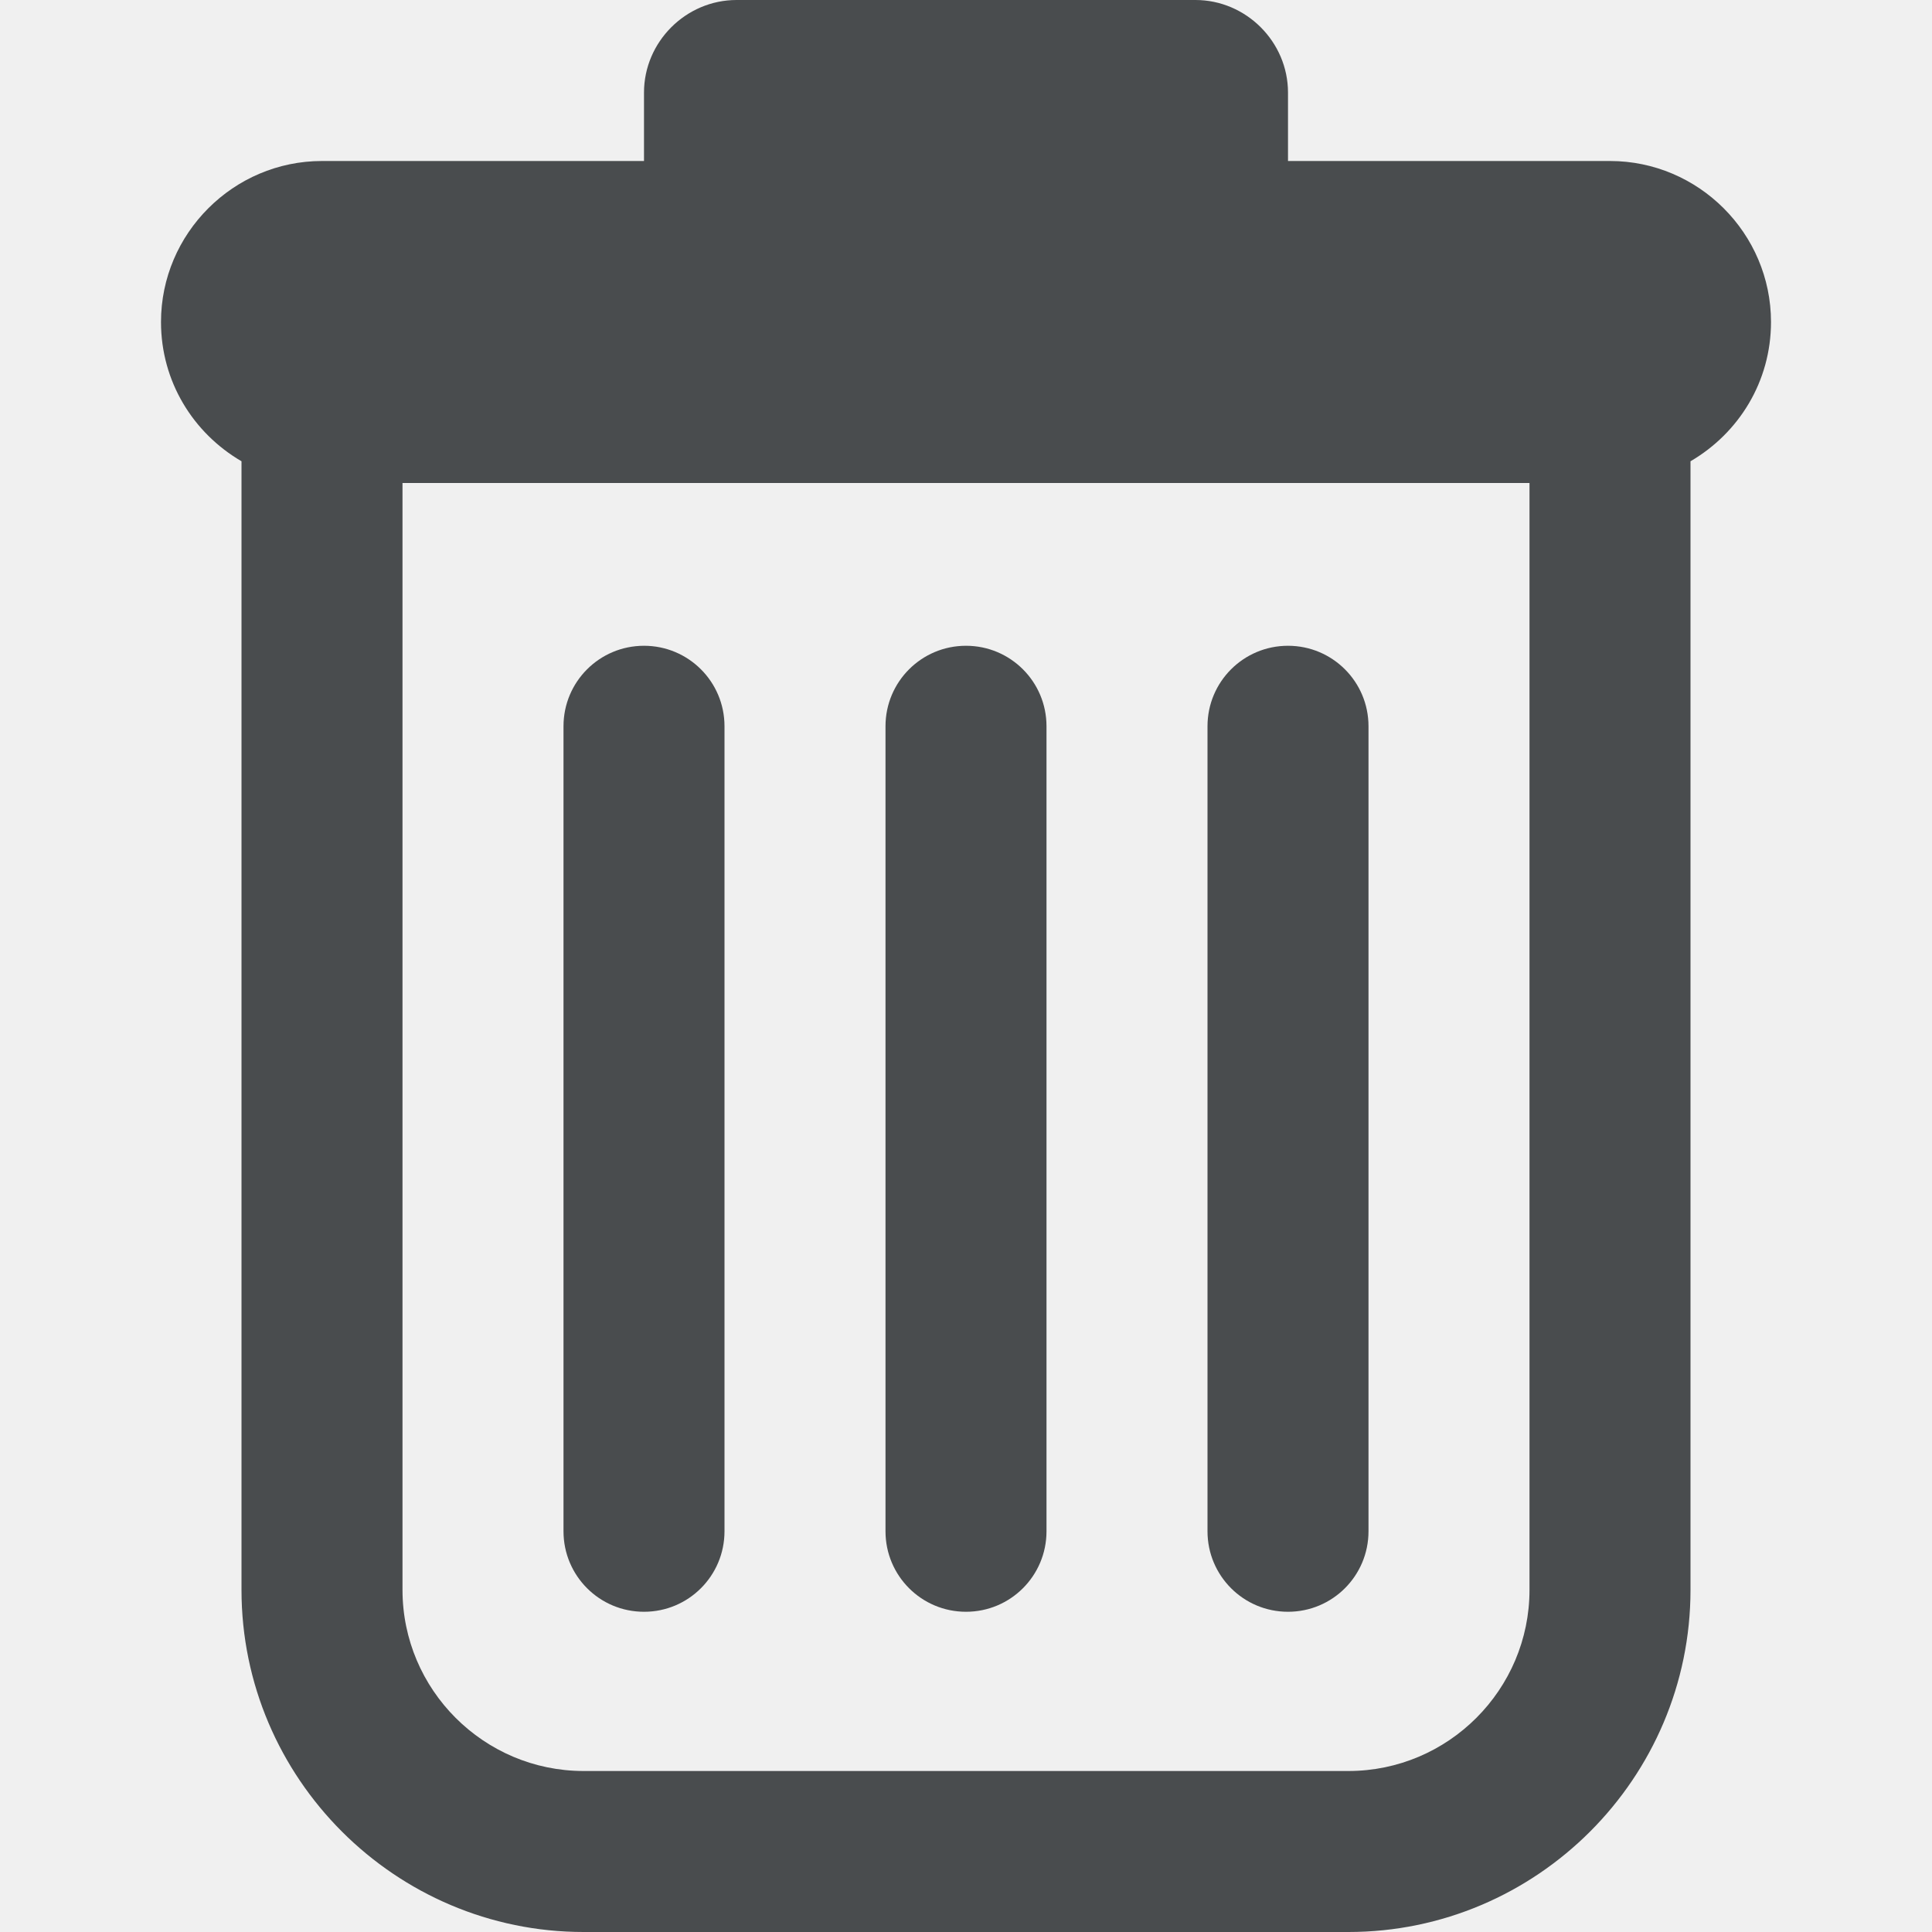
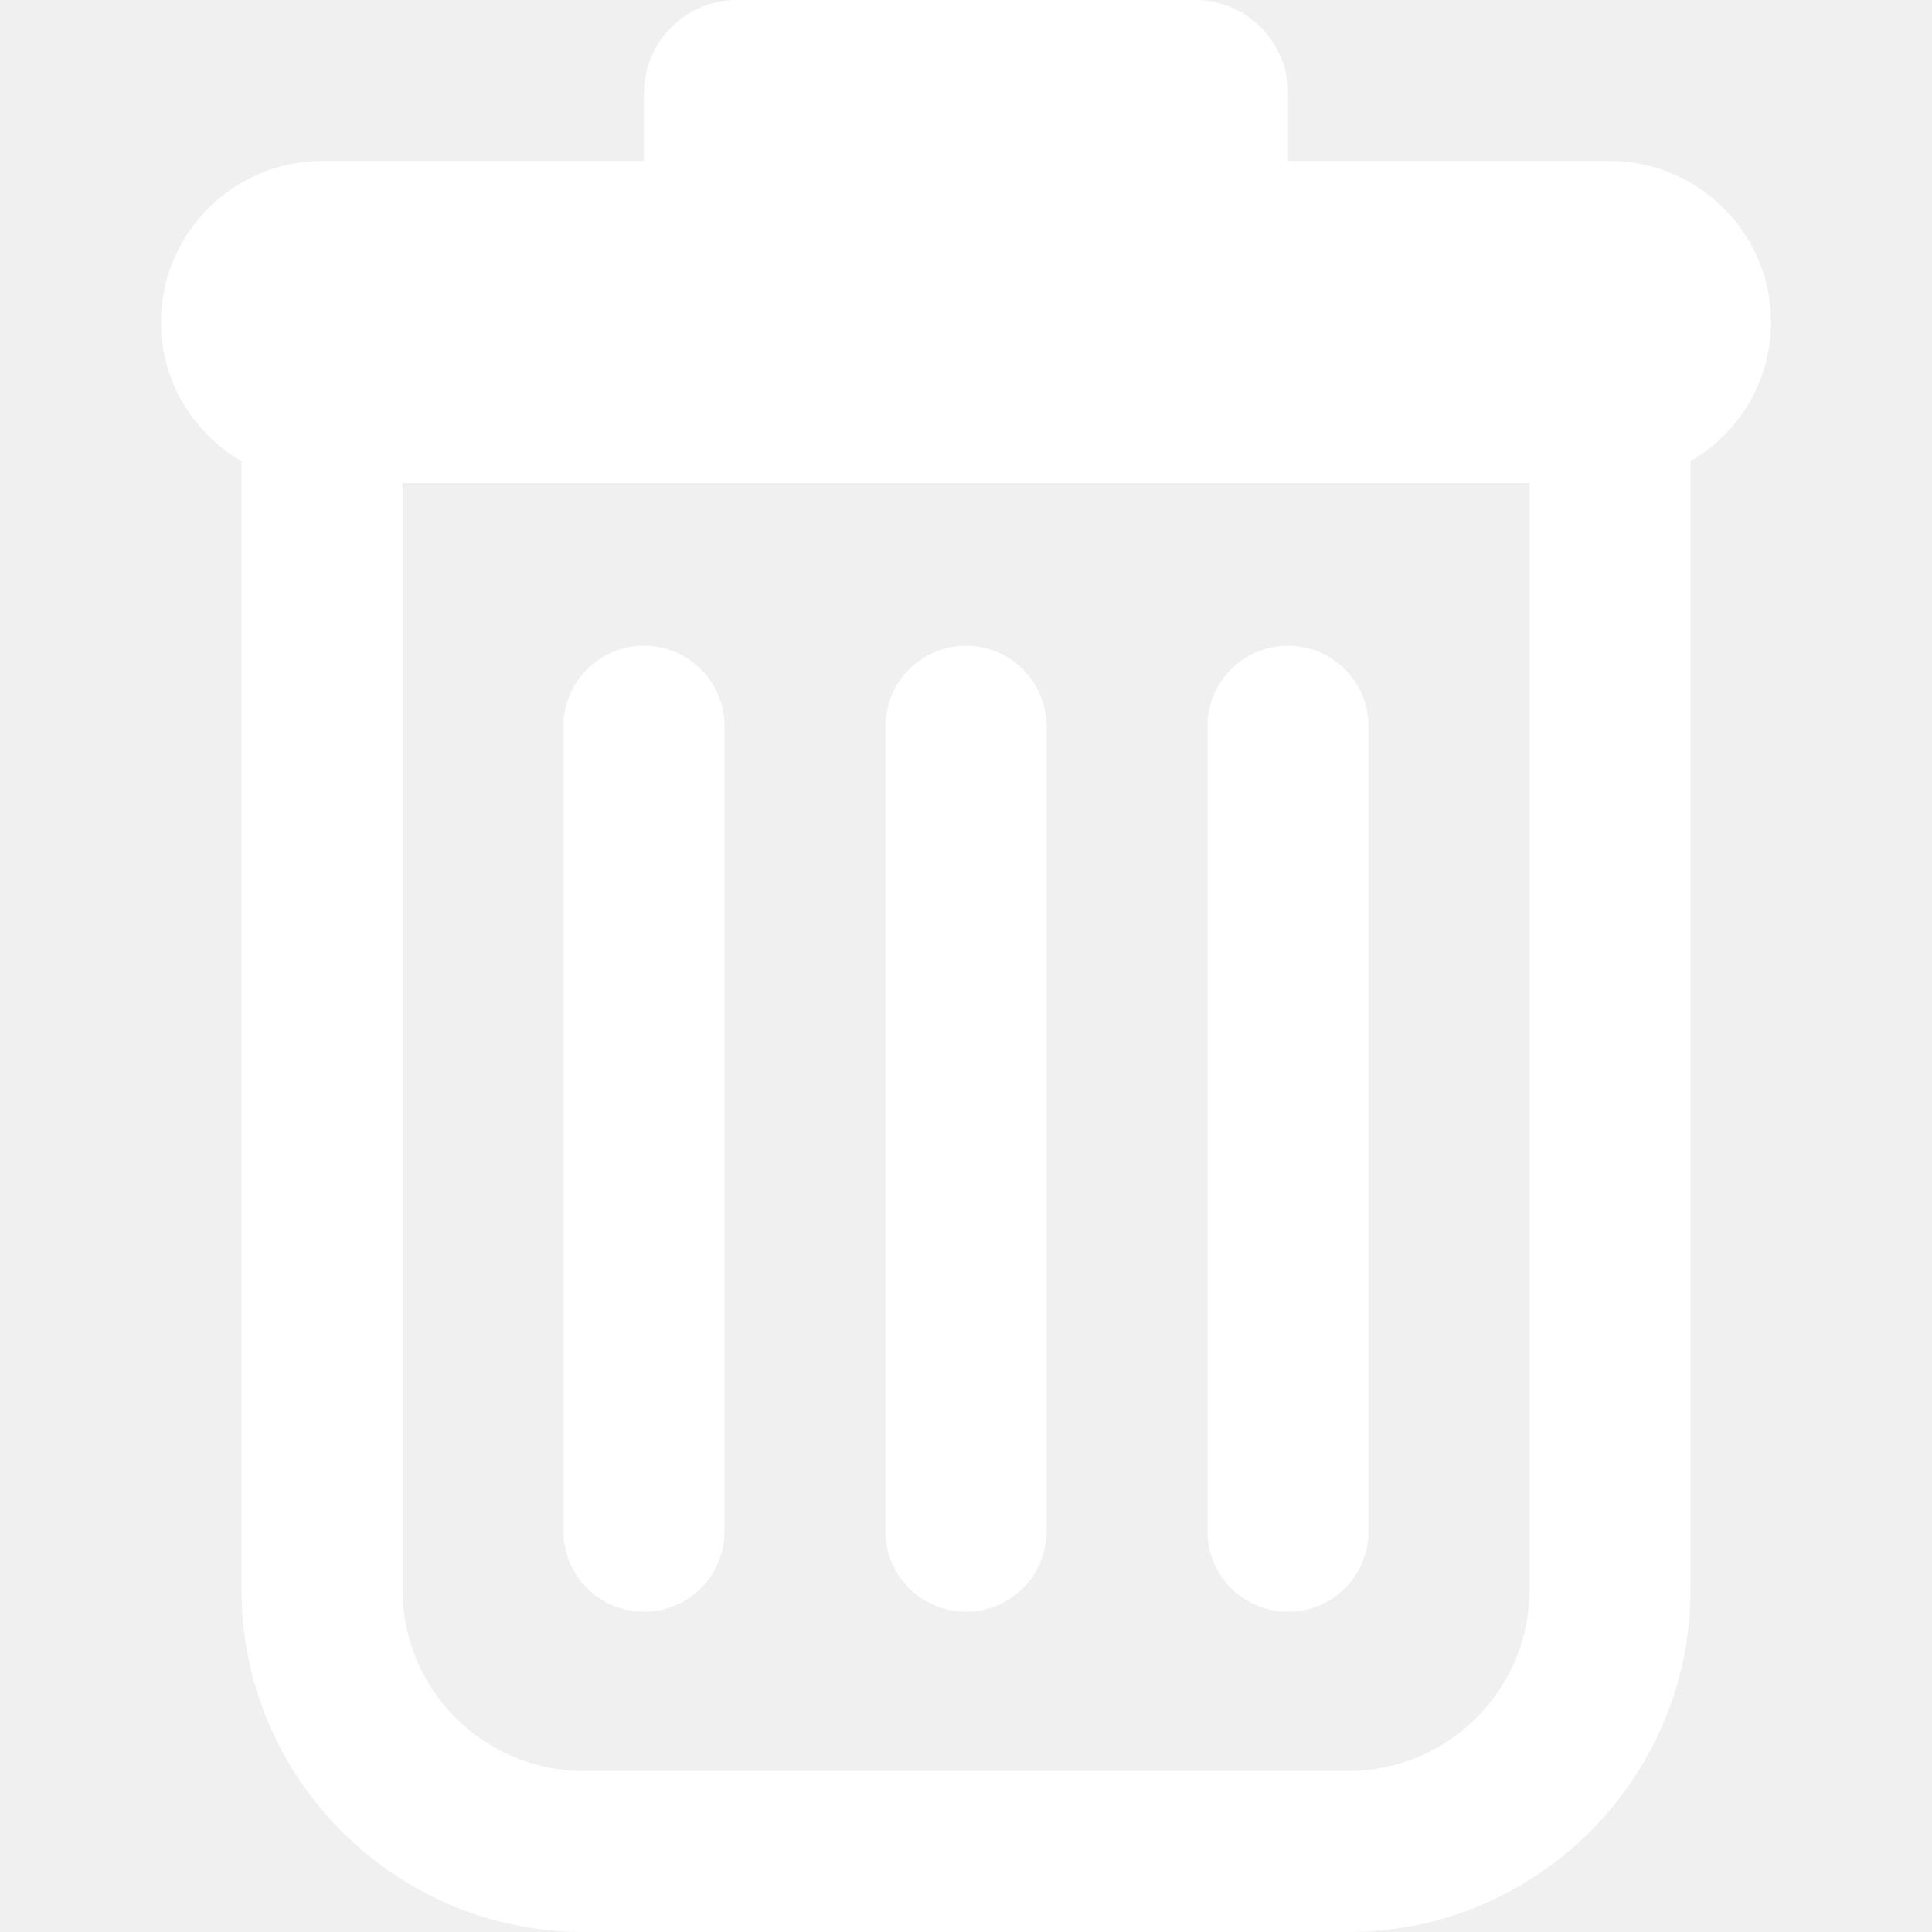
<svg xmlns="http://www.w3.org/2000/svg" width="24" height="24" viewBox="0 0 24 24">
-   <path fill="#494c4e" d="M20 2h-4v-.85C16 .52 15.48 0 14.85 0h-5.7C8.52 0 8 .52 8 1.15V2H4c-1.1 0-2 .9-2 2 0 .74.4 1.38 1 1.73v14.02C3 22.09 4.91 24 7.25 24h9.5c2.34 0 4.25-1.91 4.25-4.25V5.73c.6-.35 1-.99 1-1.73 0-1.1-.9-2-2-2zm-1 17.75c0 1.24-1.01 2.25-2.25 2.25h-9.5C6.01 22 5 20.99 5 19.75V6h14v13.75z" />
-   <path fill="#494c4e" d="M8 20.022c-.553 0-1-.447-1-1v-10c0-.553.447-1 1-1s1 .447 1 1v10c0 .553-.447 1-1 1zm8 0c-.553 0-1-.447-1-1v-10c0-.553.447-1 1-1s1 .447 1 1v10c0 .553-.447 1-1 1zm-4 0c-.553 0-1-.447-1-1v-10c0-.553.447-1 1-1s1 .447 1 1v10c0 .553-.447 1-1 1z" />
+   <path fill="white" d="M20 2h-4v-.85C16 .52 15.48 0 14.85 0h-5.7C8.52 0 8 .52 8 1.15V2H4c-1.1 0-2 .9-2 2 0 .74.4 1.38 1 1.73v14.02C3 22.09 4.91 24 7.25 24h9.5c2.34 0 4.25-1.91 4.25-4.25V5.73c.6-.35 1-.99 1-1.73 0-1.1-.9-2-2-2zm-1 17.75c0 1.24-1.01 2.25-2.25 2.25h-9.5C6.01 22 5 20.99 5 19.75V6h14v13.75z" />
+   <path fill="white" d="M8 20.022c-.553 0-1-.447-1-1v-10c0-.553.447-1 1-1s1 .447 1 1v10c0 .553-.447 1-1 1zm8 0c-.553 0-1-.447-1-1v-10c0-.553.447-1 1-1s1 .447 1 1v10c0 .553-.447 1-1 1zm-4 0c-.553 0-1-.447-1-1v-10c0-.553.447-1 1-1s1 .447 1 1v10c0 .553-.447 1-1 1z" />
</svg>
